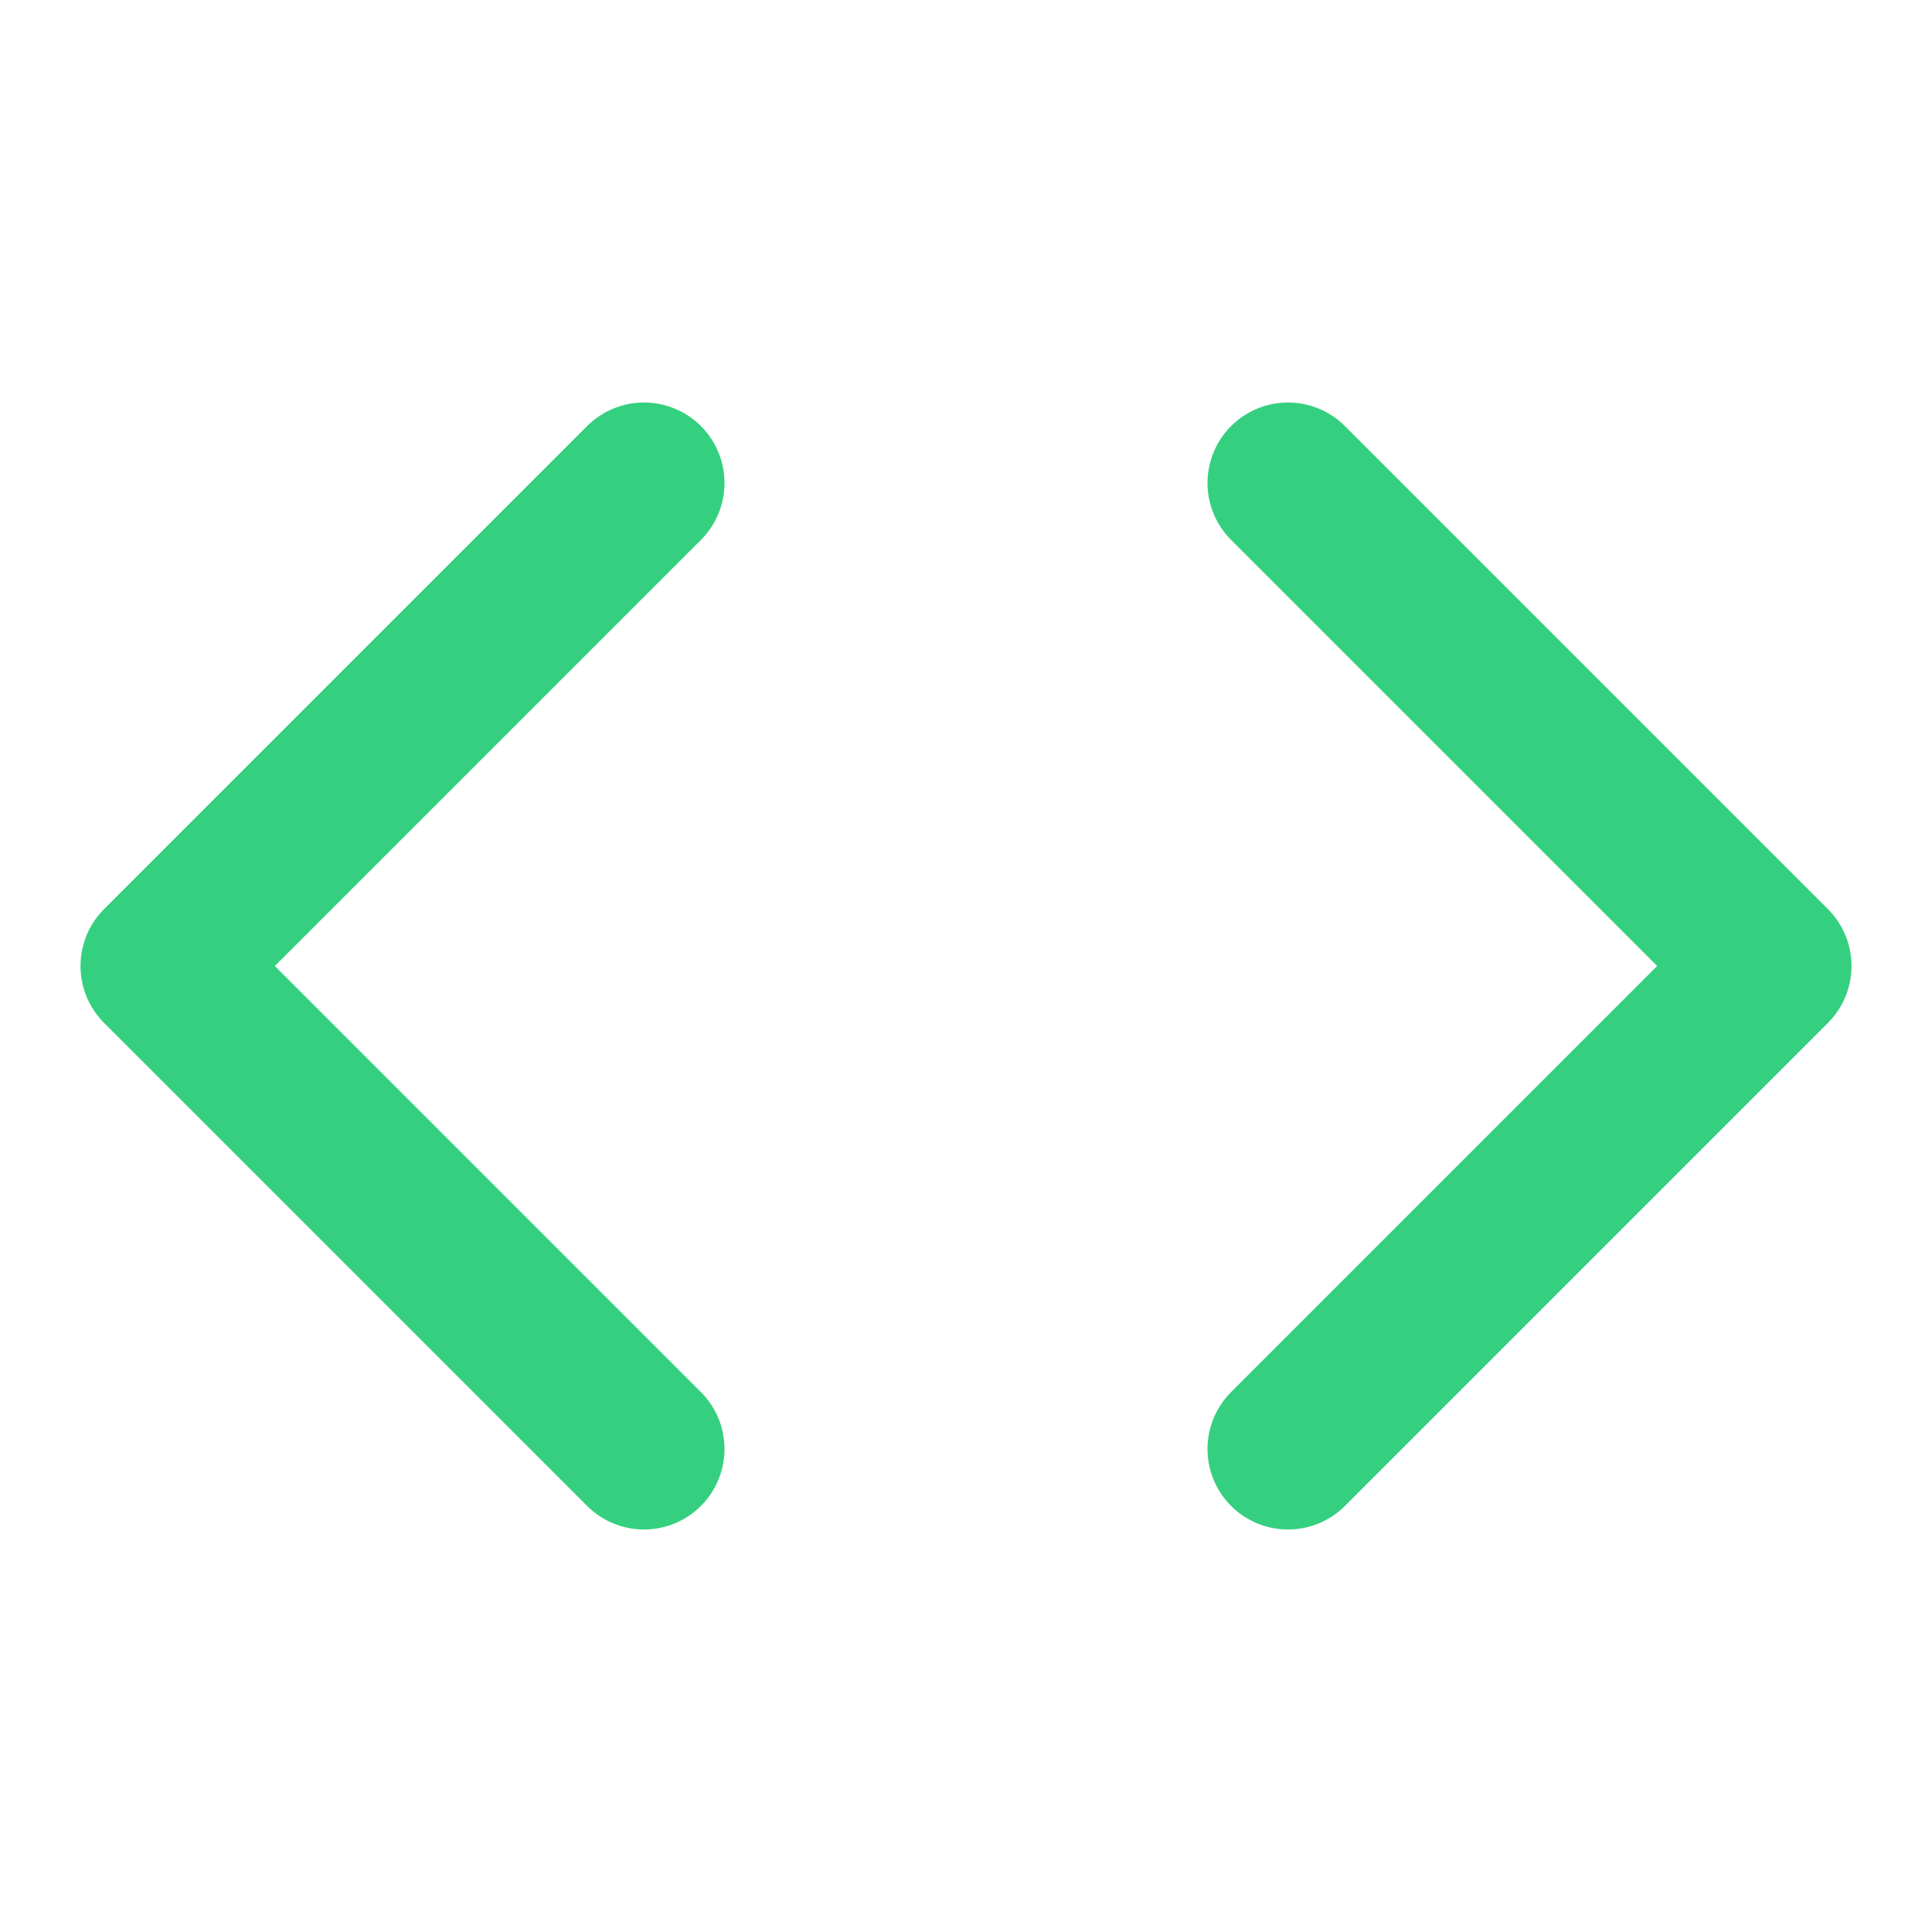
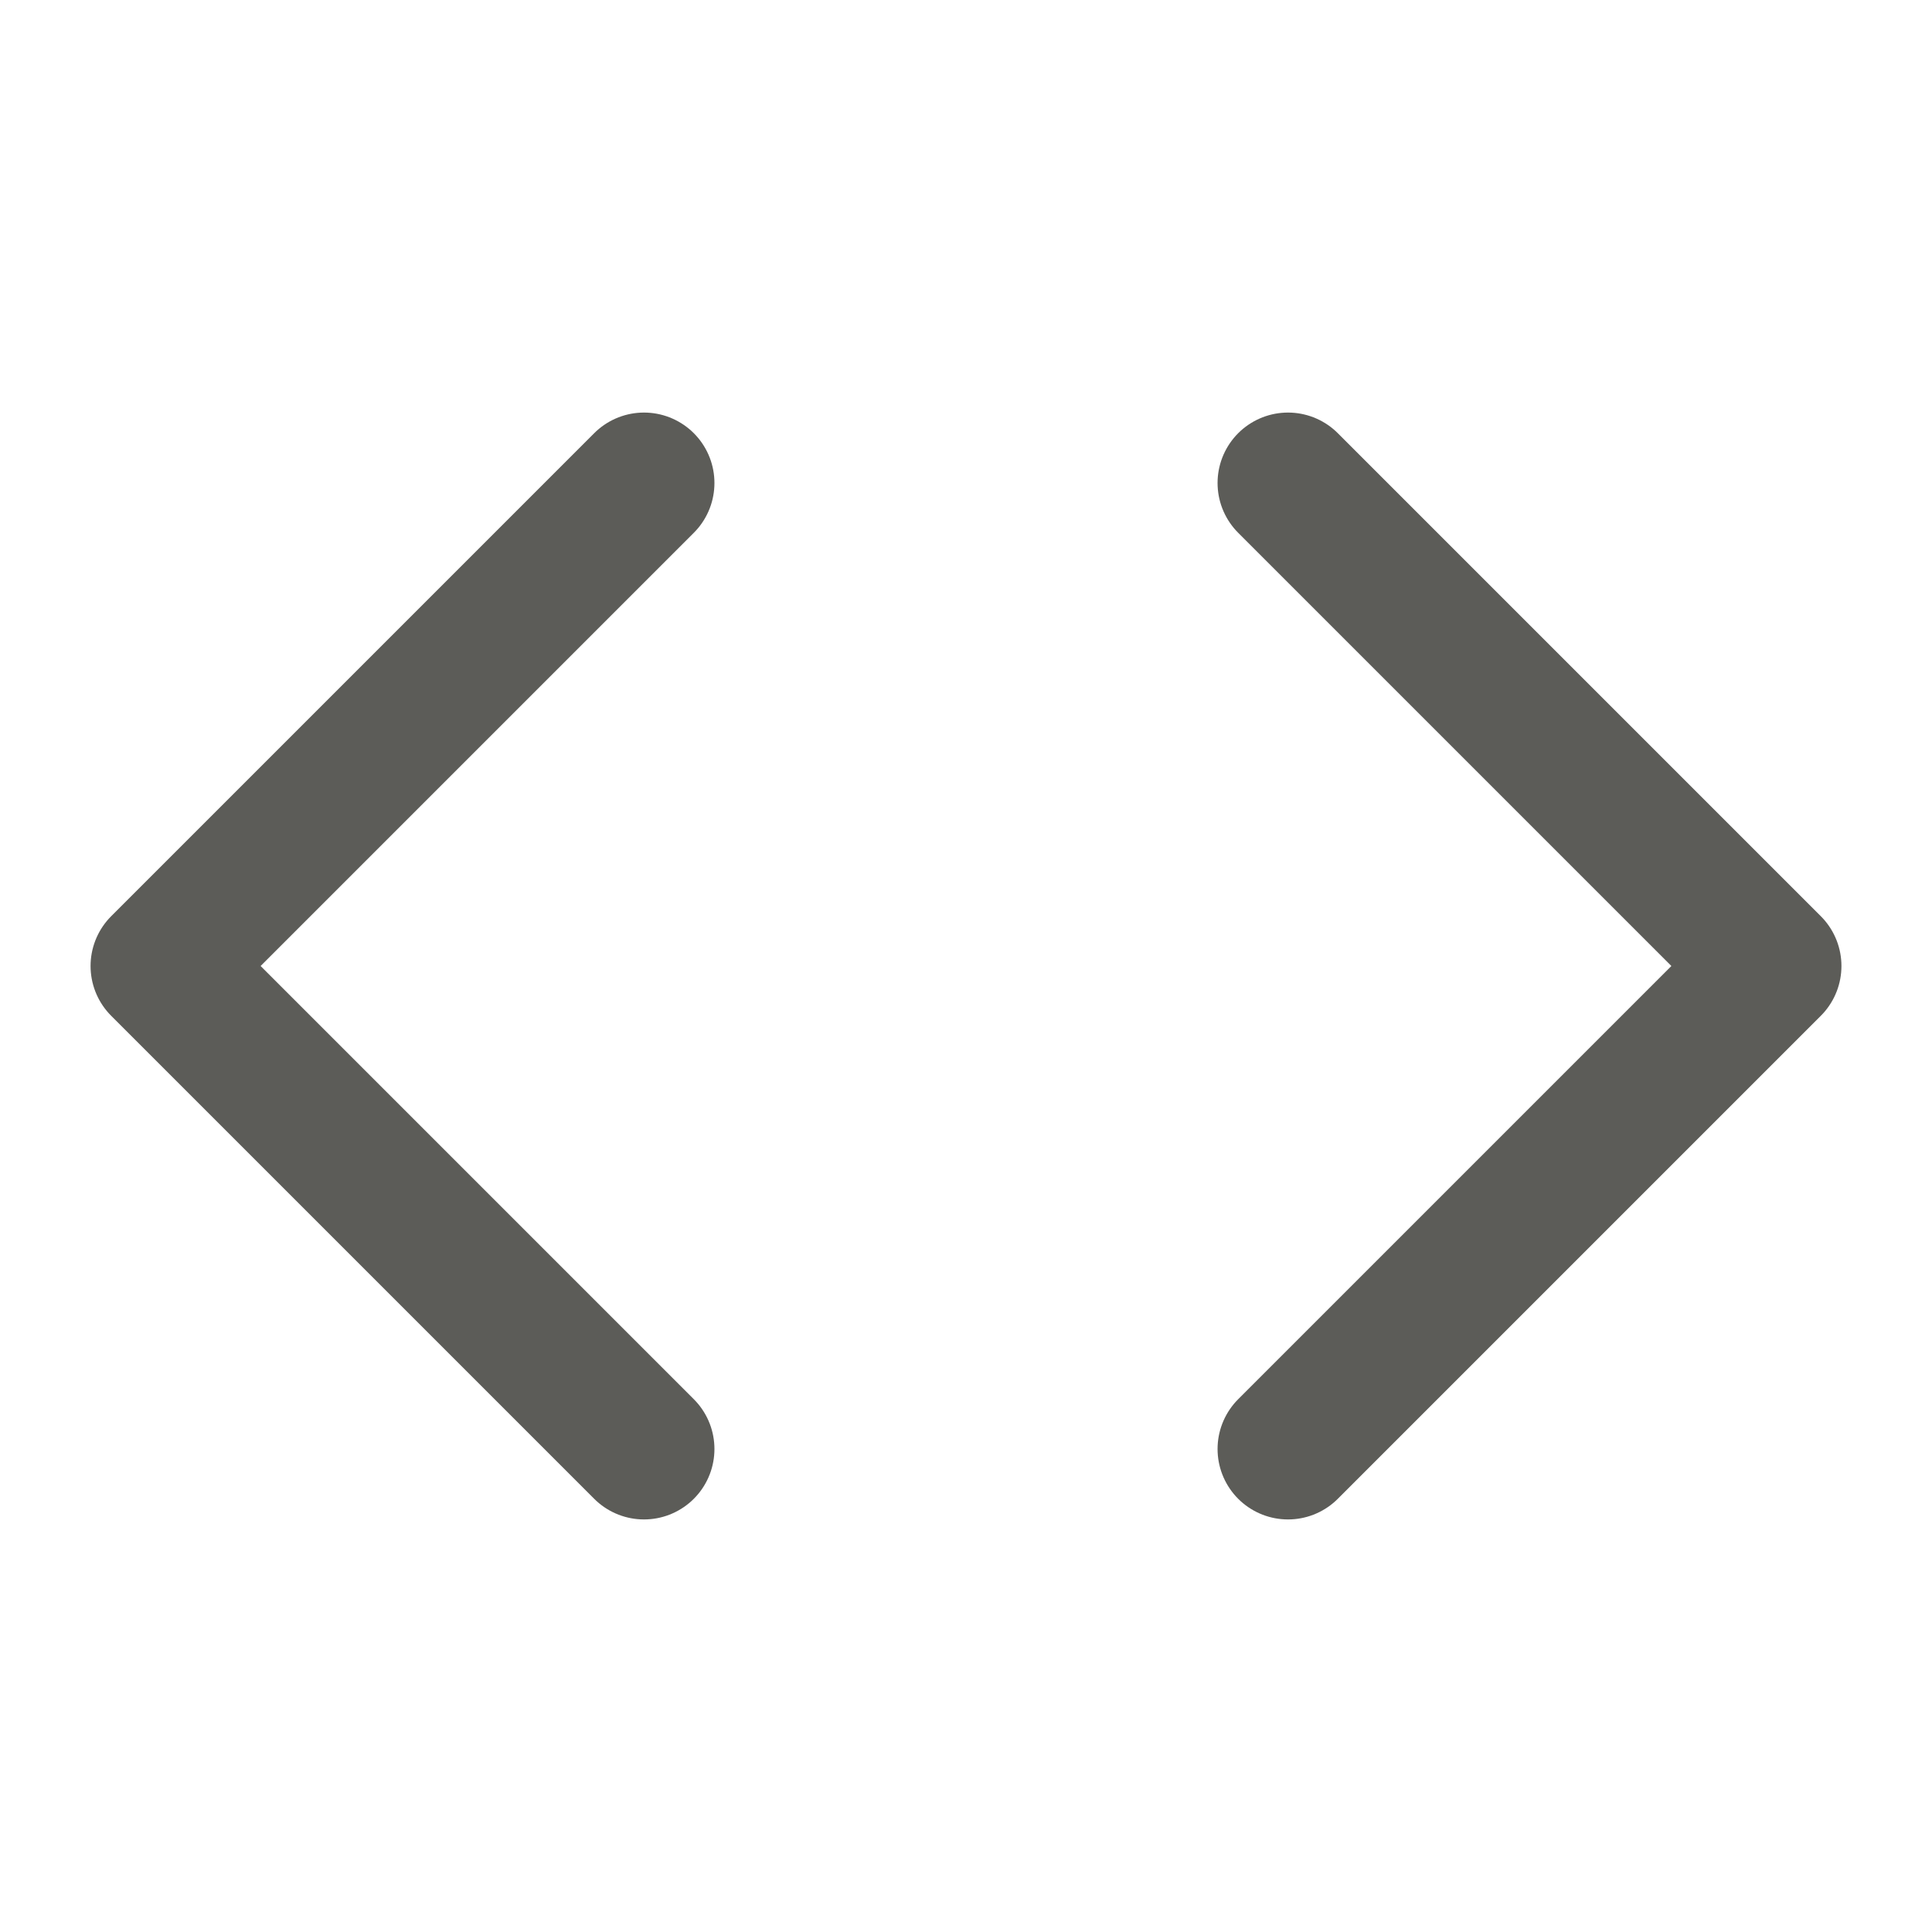
- <svg xmlns="http://www.w3.org/2000/svg" viewBox="0 0 24 24" fill="none" stroke="#35D07F" stroke-width="2" stroke-linecap="round" stroke-linejoin="round">
+ <svg xmlns="http://www.w3.org/2000/svg" viewBox="0 0 24 24" fill="none" stroke="#5c5c58" stroke-width="1.75" stroke-linecap="round" stroke-linejoin="round">
  <polyline points="16 18 22 12 16 6" />
  <polyline points="8 6 2 12 8 18" />
</svg>
